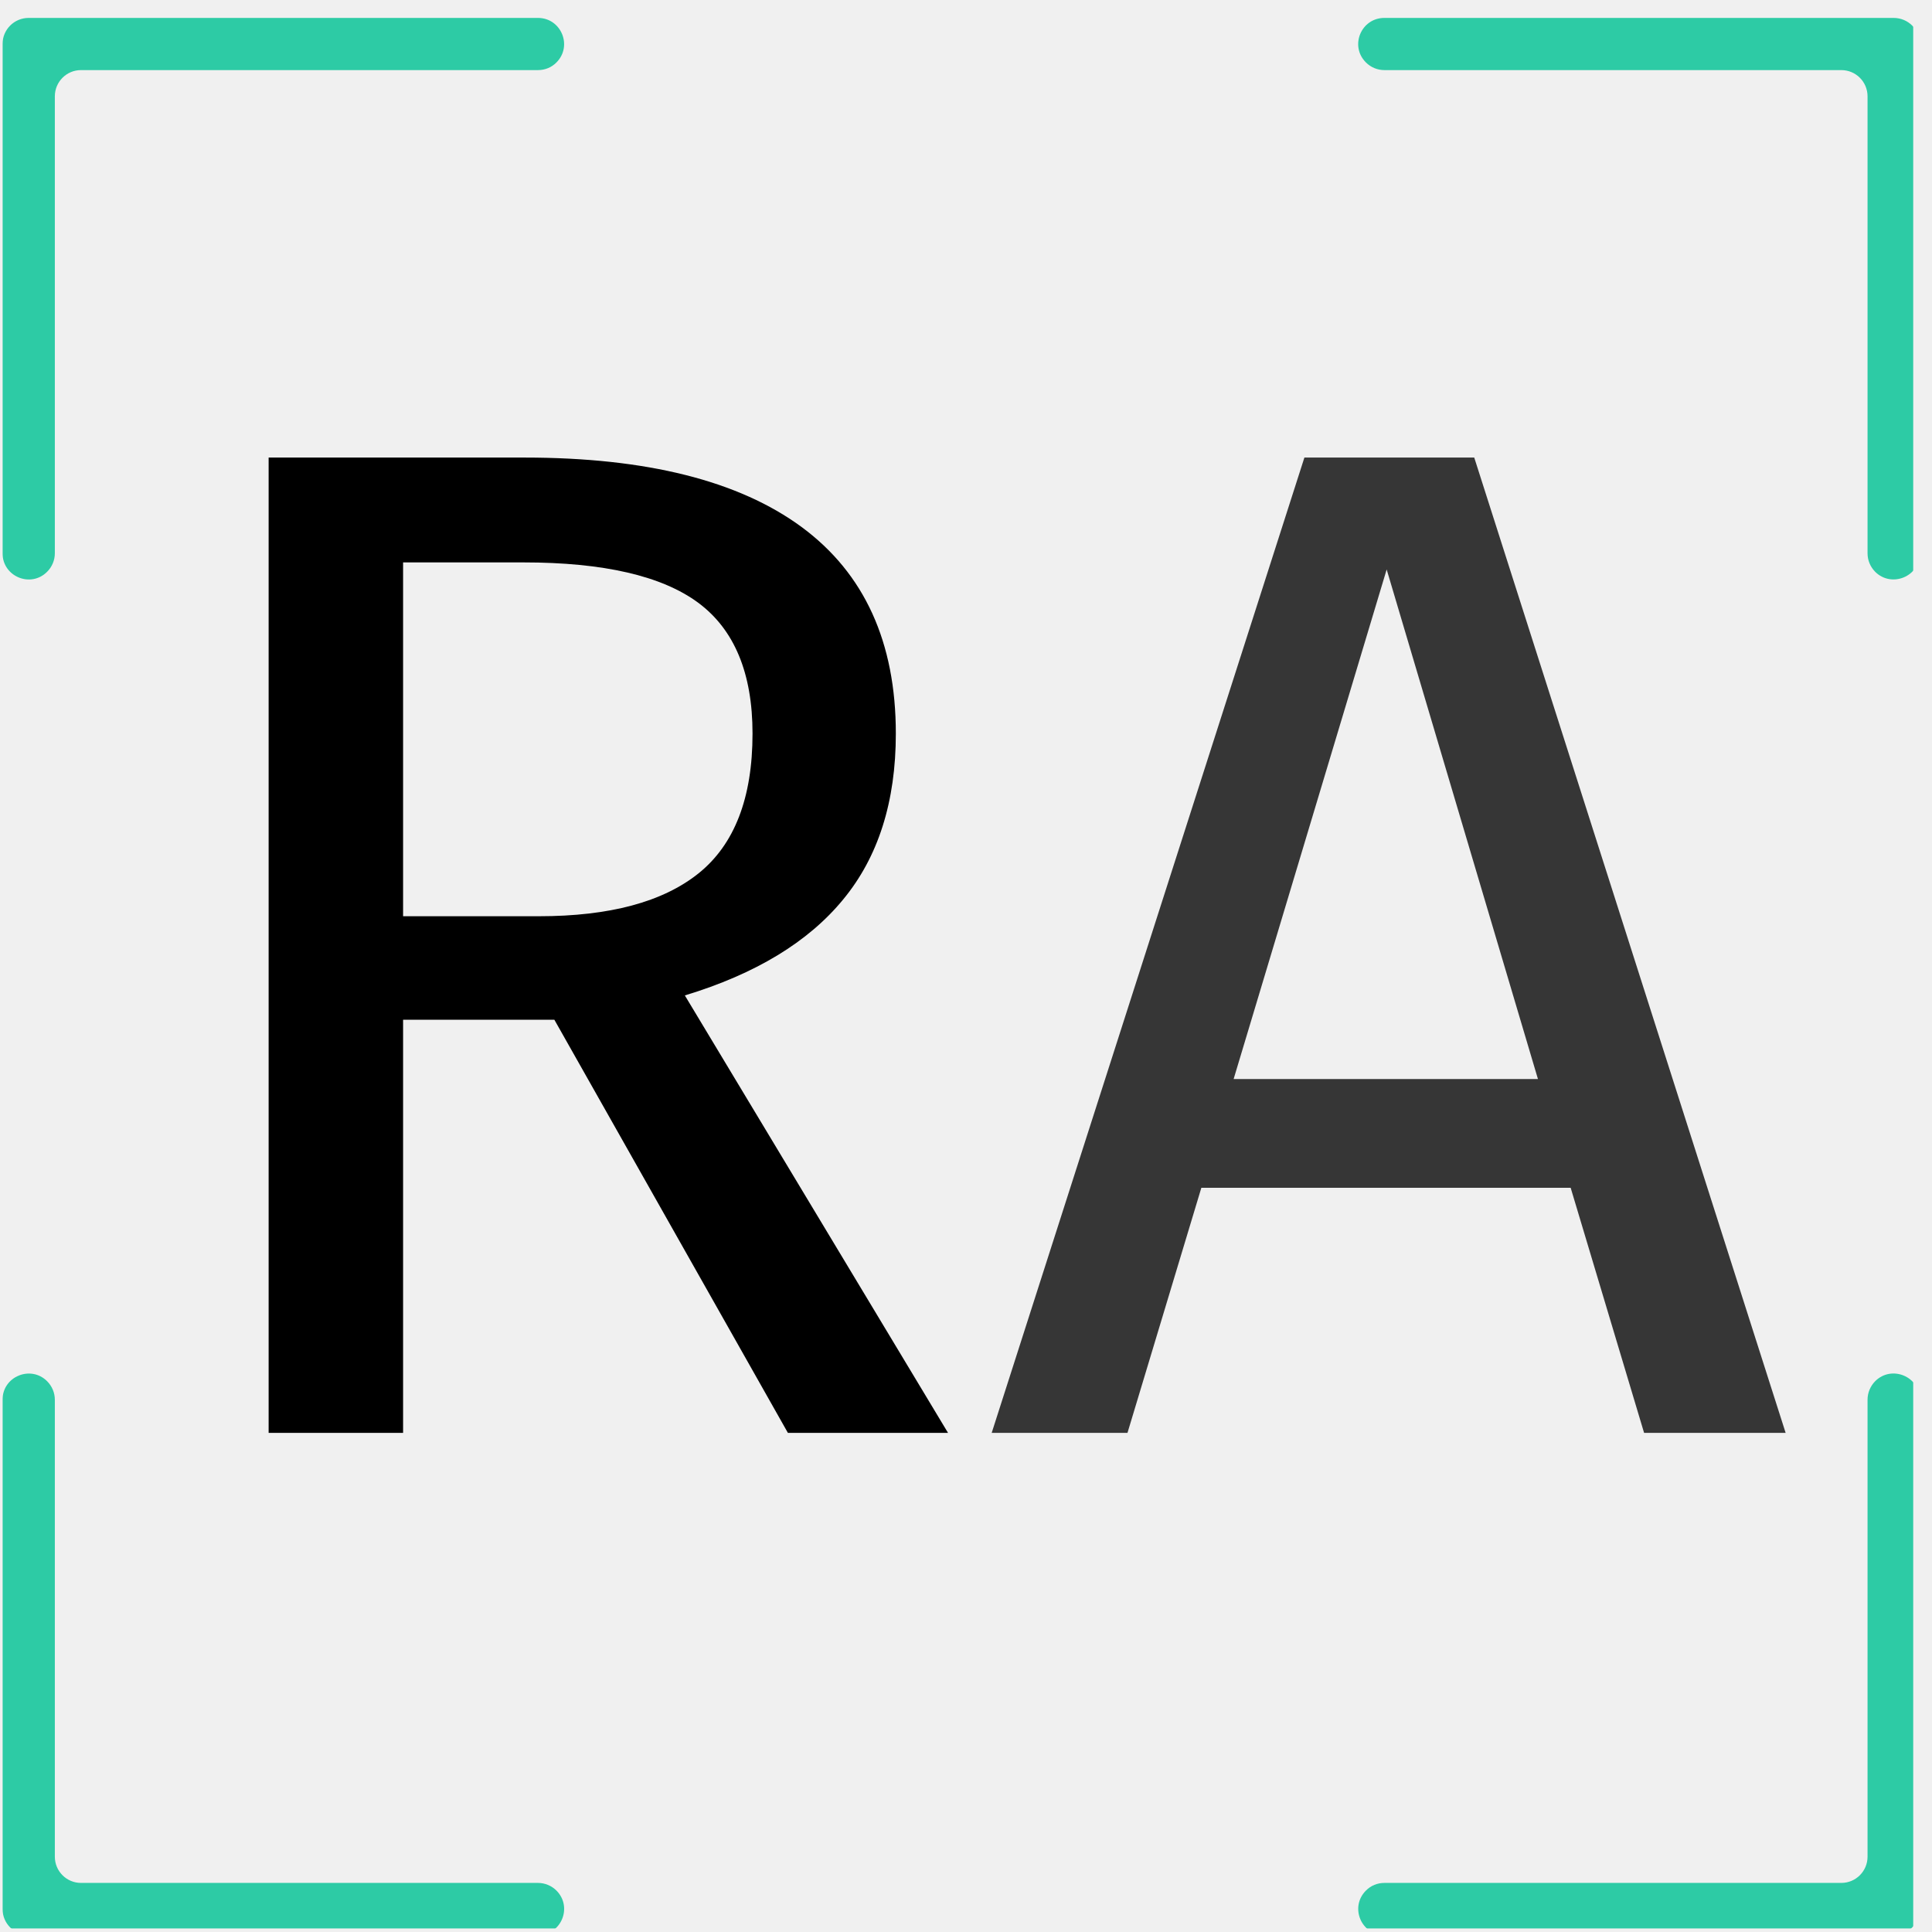
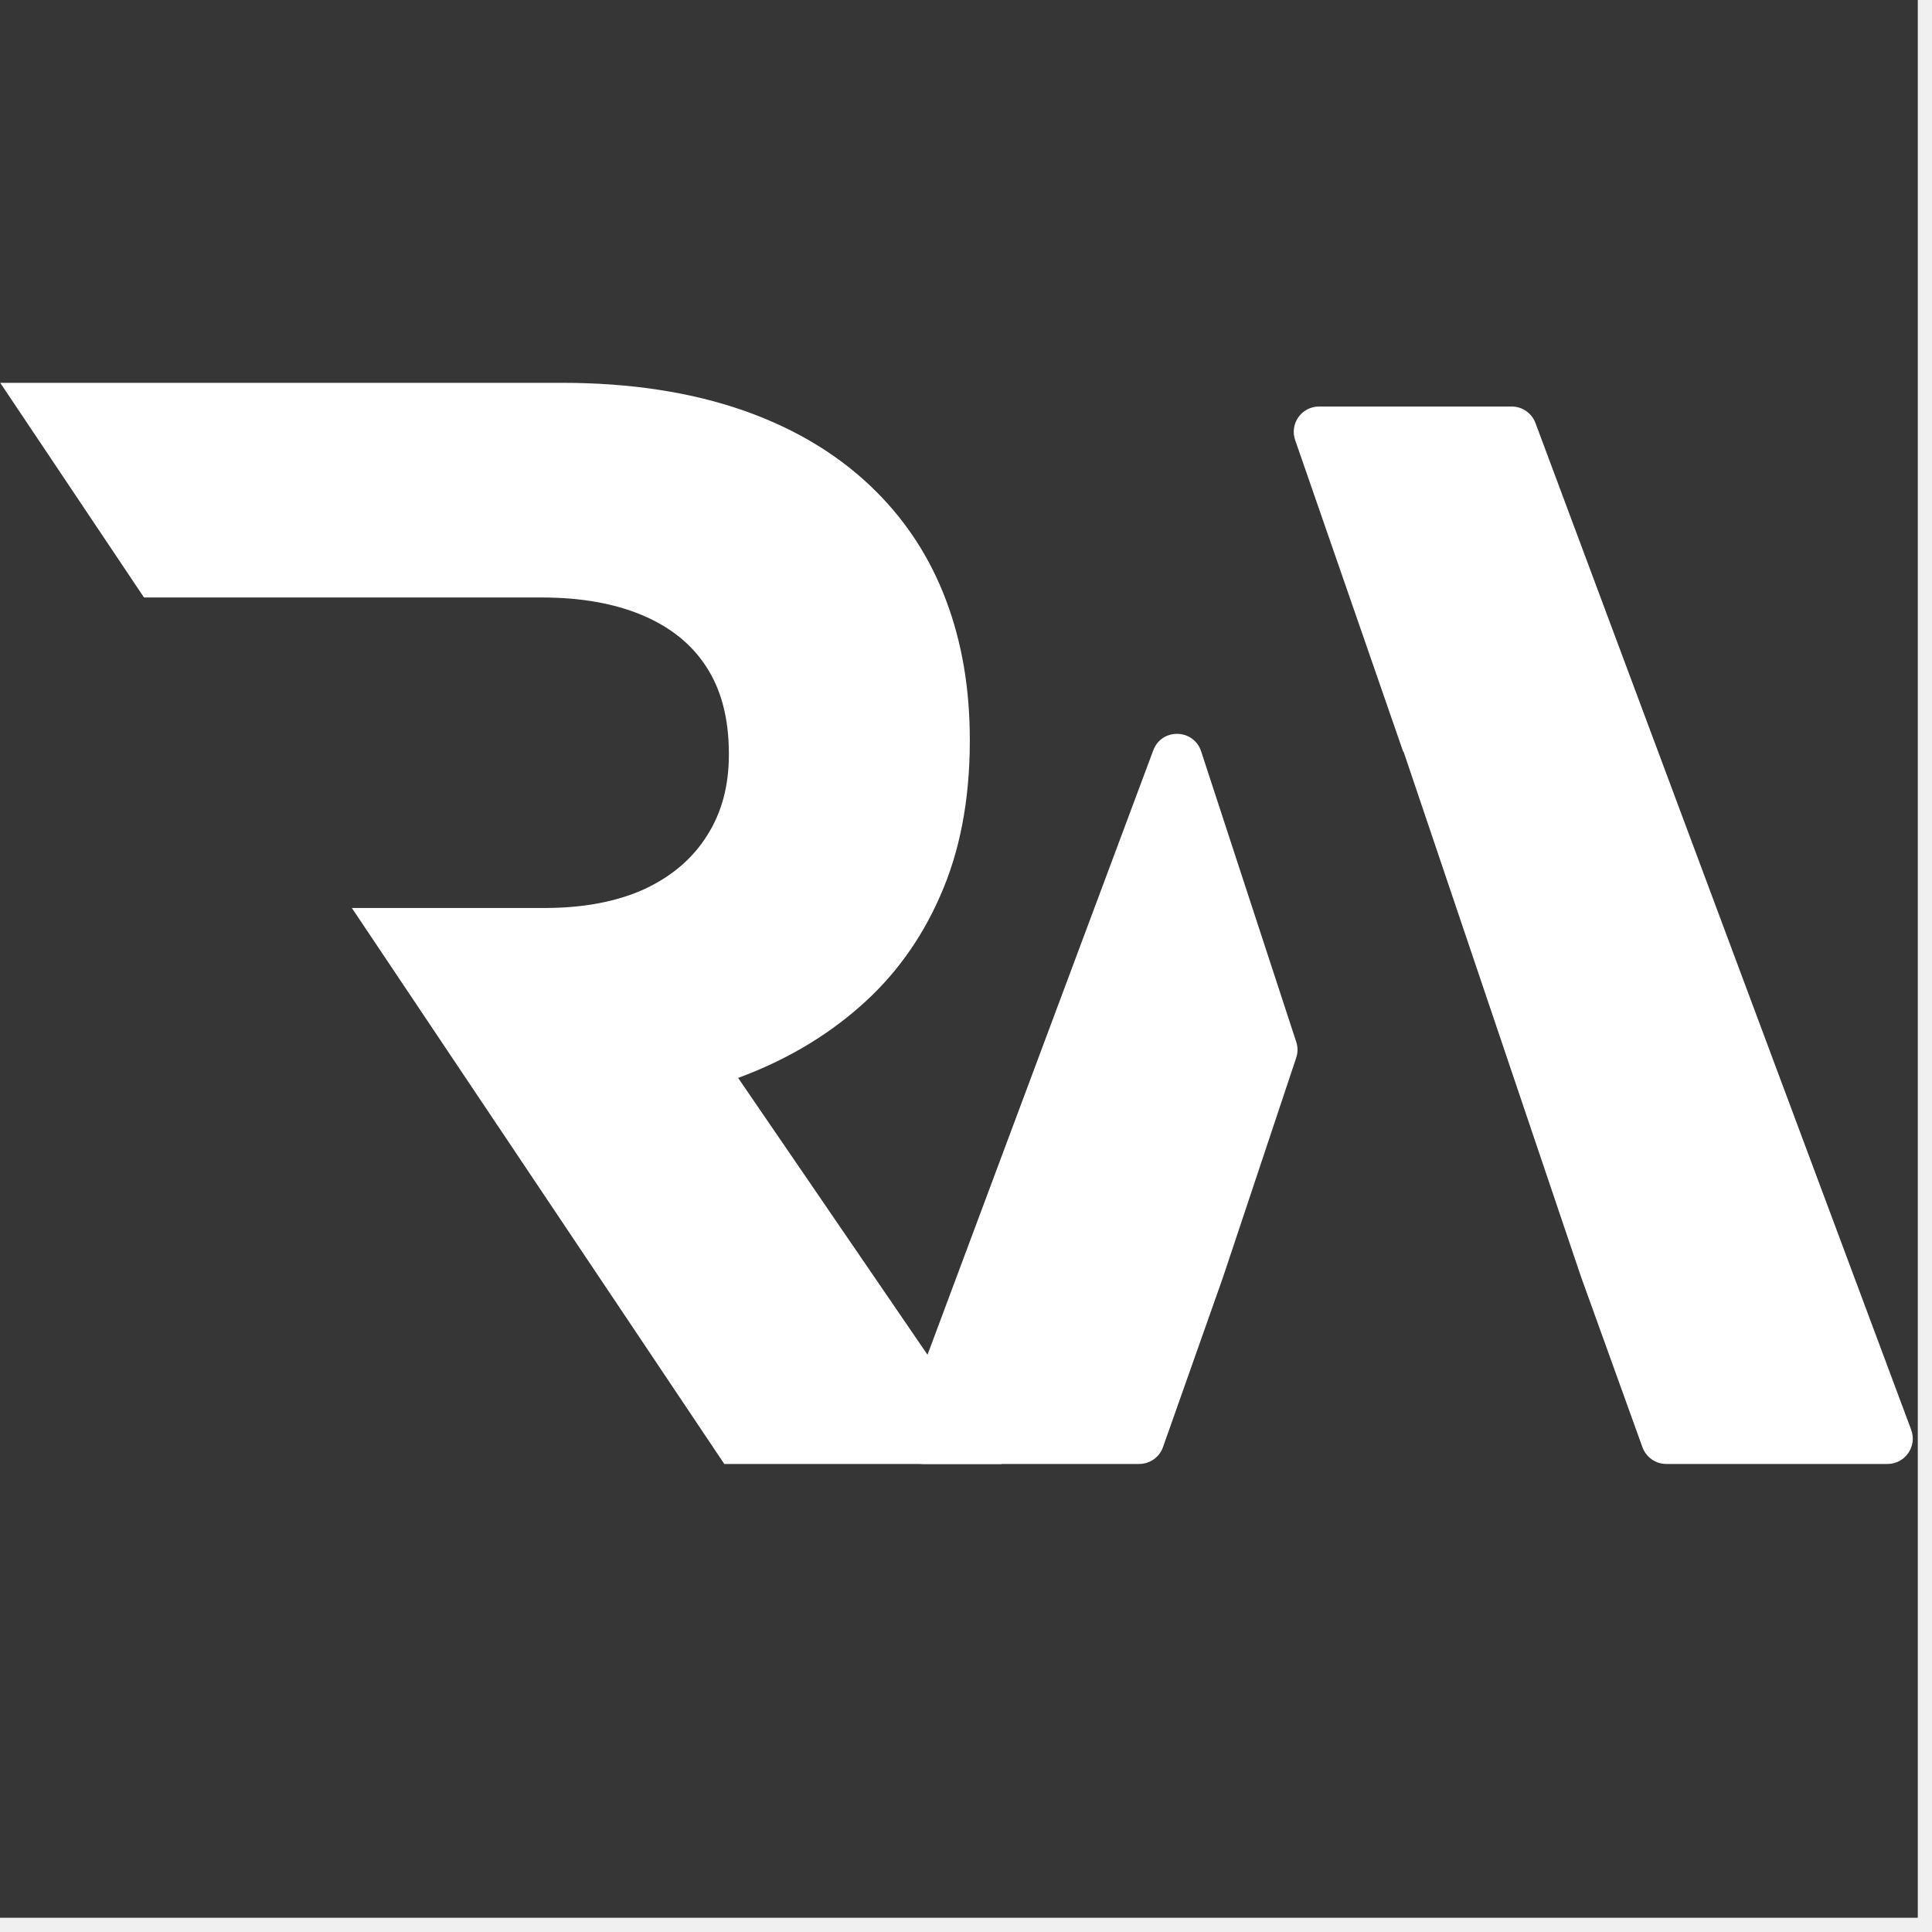
- <svg xmlns="http://www.w3.org/2000/svg" width="91" height="91" viewBox="0 0 91 91" fill="none">
-   <mask id="mask0_71_31" style="mask-type:luminance" maskUnits="userSpaceOnUse" x="63" y="0" width="28" height="28">
-     <path d="M63 0.833H90.115V27.667H63V0.833Z" fill="white" />
-   </mask>
-   <g mask="url(#mask0_71_31)">
-     <path d="M87.964 4.536V26.062C87.964 26.391 88.094 26.698 88.323 26.932C89.099 27.703 90.427 27.156 90.427 26.062V2.073C90.427 1.391 89.875 0.844 89.193 0.844H65.208C64.109 0.844 63.557 2.167 64.339 2.943C64.568 3.172 64.88 3.302 65.208 3.302H86.729C87.412 3.302 87.964 3.854 87.964 4.536Z" fill="#2DCBA5" />
+ <svg xmlns="http://www.w3.org/2000/svg" width="90" zoomAndPan="magnify" viewBox="0 0 67.5 67.5" height="90" preserveAspectRatio="xMidYMid meet" version="1.0">
+   <defs>
+     <clipPath id="19b9655df1">
+       <path d="M 0 0 L 67.004 0 L 67.004 67.004 L 0 67.004 Z M 0 0 " clip-rule="nonzero" />
+     </clipPath>
+     <clipPath id="7c28df8ebd">
+       <path d="M 0 13.375 L 34.992 13.375 L 34.992 51.344 L 0 51.344 Z M 0 13.375 " clip-rule="nonzero" />
+     </clipPath>
+     <clipPath id="4899343c04">
+       <path d="M 31.211 14.203 L 66.945 14.203 L 66.945 51.426 L 31.211 51.426 Z M 31.211 14.203 " clip-rule="nonzero" />
+     </clipPath>
+   </defs>
+   <g clip-path="url(#19b9655df1)">
+     <path fill="#ffffff" d="M 0 0 L 67.004 0 L 67.004 67.004 L 0 67.004 Z M 0 0 " fill-opacity="1" fill-rule="nonzero" />
+     <path fill="#363636" d="M 0 0 L 67.004 0 L 67.004 67.004 L 0 67.004 Z M 0 0 " fill-opacity="1" fill-rule="nonzero" />
  </g>
-   <mask id="mask1_71_31" style="mask-type:luminance" maskUnits="userSpaceOnUse" x="0" y="0" width="27" height="28">
-     <path d="M0.115 0.833H27V27.667H0.115V0.833Z" fill="white" />
-   </mask>
-   <g mask="url(#mask1_71_31)">
-     <path d="M3.813 3.302H25.339C25.667 3.302 25.979 3.177 26.208 2.943C26.984 2.167 26.432 0.844 25.339 0.844H1.349C0.672 0.844 0.12 1.391 0.12 2.073V26.062C0.12 27.156 1.448 27.708 2.219 26.932C2.453 26.698 2.583 26.385 2.583 26.062V4.536C2.583 3.854 3.135 3.302 3.813 3.302Z" fill="#2DCBA5" />
+   <g clip-path="url(#7c28df8ebd)">
+     <path fill="#ffffff" d="M 25.305 51.148 L 35.016 51.148 L 25.789 37.66 C 27.398 37.066 28.812 36.246 30.023 35.184 C 31.23 34.133 32.176 32.84 32.848 31.301 C 33.531 29.762 33.875 27.98 33.883 25.949 L 33.883 25.84 C 33.883 24.051 33.605 22.434 33.055 20.977 C 32.508 19.52 31.699 18.27 30.645 17.207 C 29.406 15.957 27.859 15.008 26.012 14.355 C 24.172 13.707 22.039 13.375 19.637 13.375 L 0.008 13.375 L 5.031 20.875 L 18.938 20.875 C 20.293 20.875 21.453 21.082 22.426 21.488 C 23.398 21.895 24.152 22.488 24.672 23.289 C 25.195 24.086 25.457 25.086 25.465 26.273 L 25.465 26.379 C 25.465 27.449 25.215 28.387 24.711 29.18 C 24.215 29.977 23.496 30.598 22.551 31.047 C 21.598 31.488 20.445 31.715 19.098 31.723 L 12.293 31.723 Z M 25.305 51.148 " fill-opacity="1" fill-rule="nonzero" />
  </g>
-   <mask id="mask2_71_31" style="mask-type:luminance" maskUnits="userSpaceOnUse" x="63" y="63" width="28" height="28">
-     <path d="M63 63.667H90.115V90.833H63V63.667Z" fill="white" />
-   </mask>
-   <g mask="url(#mask2_71_31)">
-     <path d="M88.323 65.057C88.094 65.292 87.964 65.604 87.964 65.927V87.453C87.964 88.135 87.412 88.688 86.729 88.688H65.208C64.88 88.688 64.568 88.813 64.339 89.047C63.562 89.823 64.109 91.146 65.208 91.146H89.193C89.875 91.146 90.427 90.599 90.427 89.917V65.927C90.427 64.833 89.099 64.281 88.323 65.057Z" fill="#2DCBA5" />
+   <g clip-path="url(#4899343c04)">
+     <path fill="#ffffff" d="M 40.293 26.215 L 31.426 49.953 C 31.211 50.531 31.641 51.148 32.258 51.148 L 39.797 51.148 C 40.172 51.148 40.508 50.914 40.633 50.559 L 42.738 44.598 L 45.285 36.961 C 45.348 36.781 45.348 36.59 45.289 36.406 L 41.965 26.25 C 41.703 25.453 40.586 25.43 40.293 26.215 Z M 52.816 14.203 L 46.086 14.203 C 45.477 14.203 45.051 14.801 45.25 15.375 L 49.027 26.27 L 49.035 26.254 L 55.234 44.598 L 57.383 50.562 C 57.512 50.914 57.844 51.148 58.215 51.148 L 65.945 51.148 C 66.562 51.148 66.988 50.531 66.773 49.953 L 53.645 14.777 C 53.516 14.434 53.184 14.203 52.816 14.203 " fill-opacity="1" fill-rule="nonzero" />
  </g>
-   <mask id="mask3_71_31" style="mask-type:luminance" maskUnits="userSpaceOnUse" x="0" y="63" width="27" height="28">
-     <path d="M0.115 63.667H27V90.833H0.115V63.667Z" fill="white" />
-   </mask>
-   <g mask="url(#mask3_71_31)">
-     <path d="M2.583 87.453V65.927C2.583 65.604 2.453 65.292 2.219 65.057C1.448 64.287 0.12 64.833 0.12 65.927V89.917C0.12 90.599 0.672 91.146 1.349 91.146H25.339C26.438 91.146 26.984 89.823 26.208 89.047C25.979 88.818 25.662 88.688 25.339 88.688H3.813C3.135 88.688 2.583 88.135 2.583 87.453Z" fill="#2DCBA5" />
-   </g>
-   <path d="M26.111 48.031H18.986V67.49H12.653V21.552H24.715C30.45 21.552 34.799 22.646 37.757 24.823C40.715 27.005 42.195 30.25 42.195 34.552C42.195 37.761 41.367 40.365 39.715 42.365C38.075 44.365 35.59 45.875 32.257 46.886L44.653 67.49H37.111L26.111 48.031ZM25.382 43.156C28.715 43.156 31.221 42.484 32.903 41.136C34.596 39.776 35.445 37.583 35.445 34.552C35.445 31.708 34.59 29.651 32.882 28.386C31.174 27.125 28.429 26.49 24.653 26.49H18.986V43.156H25.382Z" fill="black" />
-   <path d="M77.439 67.49L73.981 55.948H56.585L53.106 67.49H46.71L61.439 21.552H69.439L84.106 67.49H77.439ZM58.106 50.823H72.439L65.314 26.823L58.106 50.823Z" fill="#363636" />
</svg>
